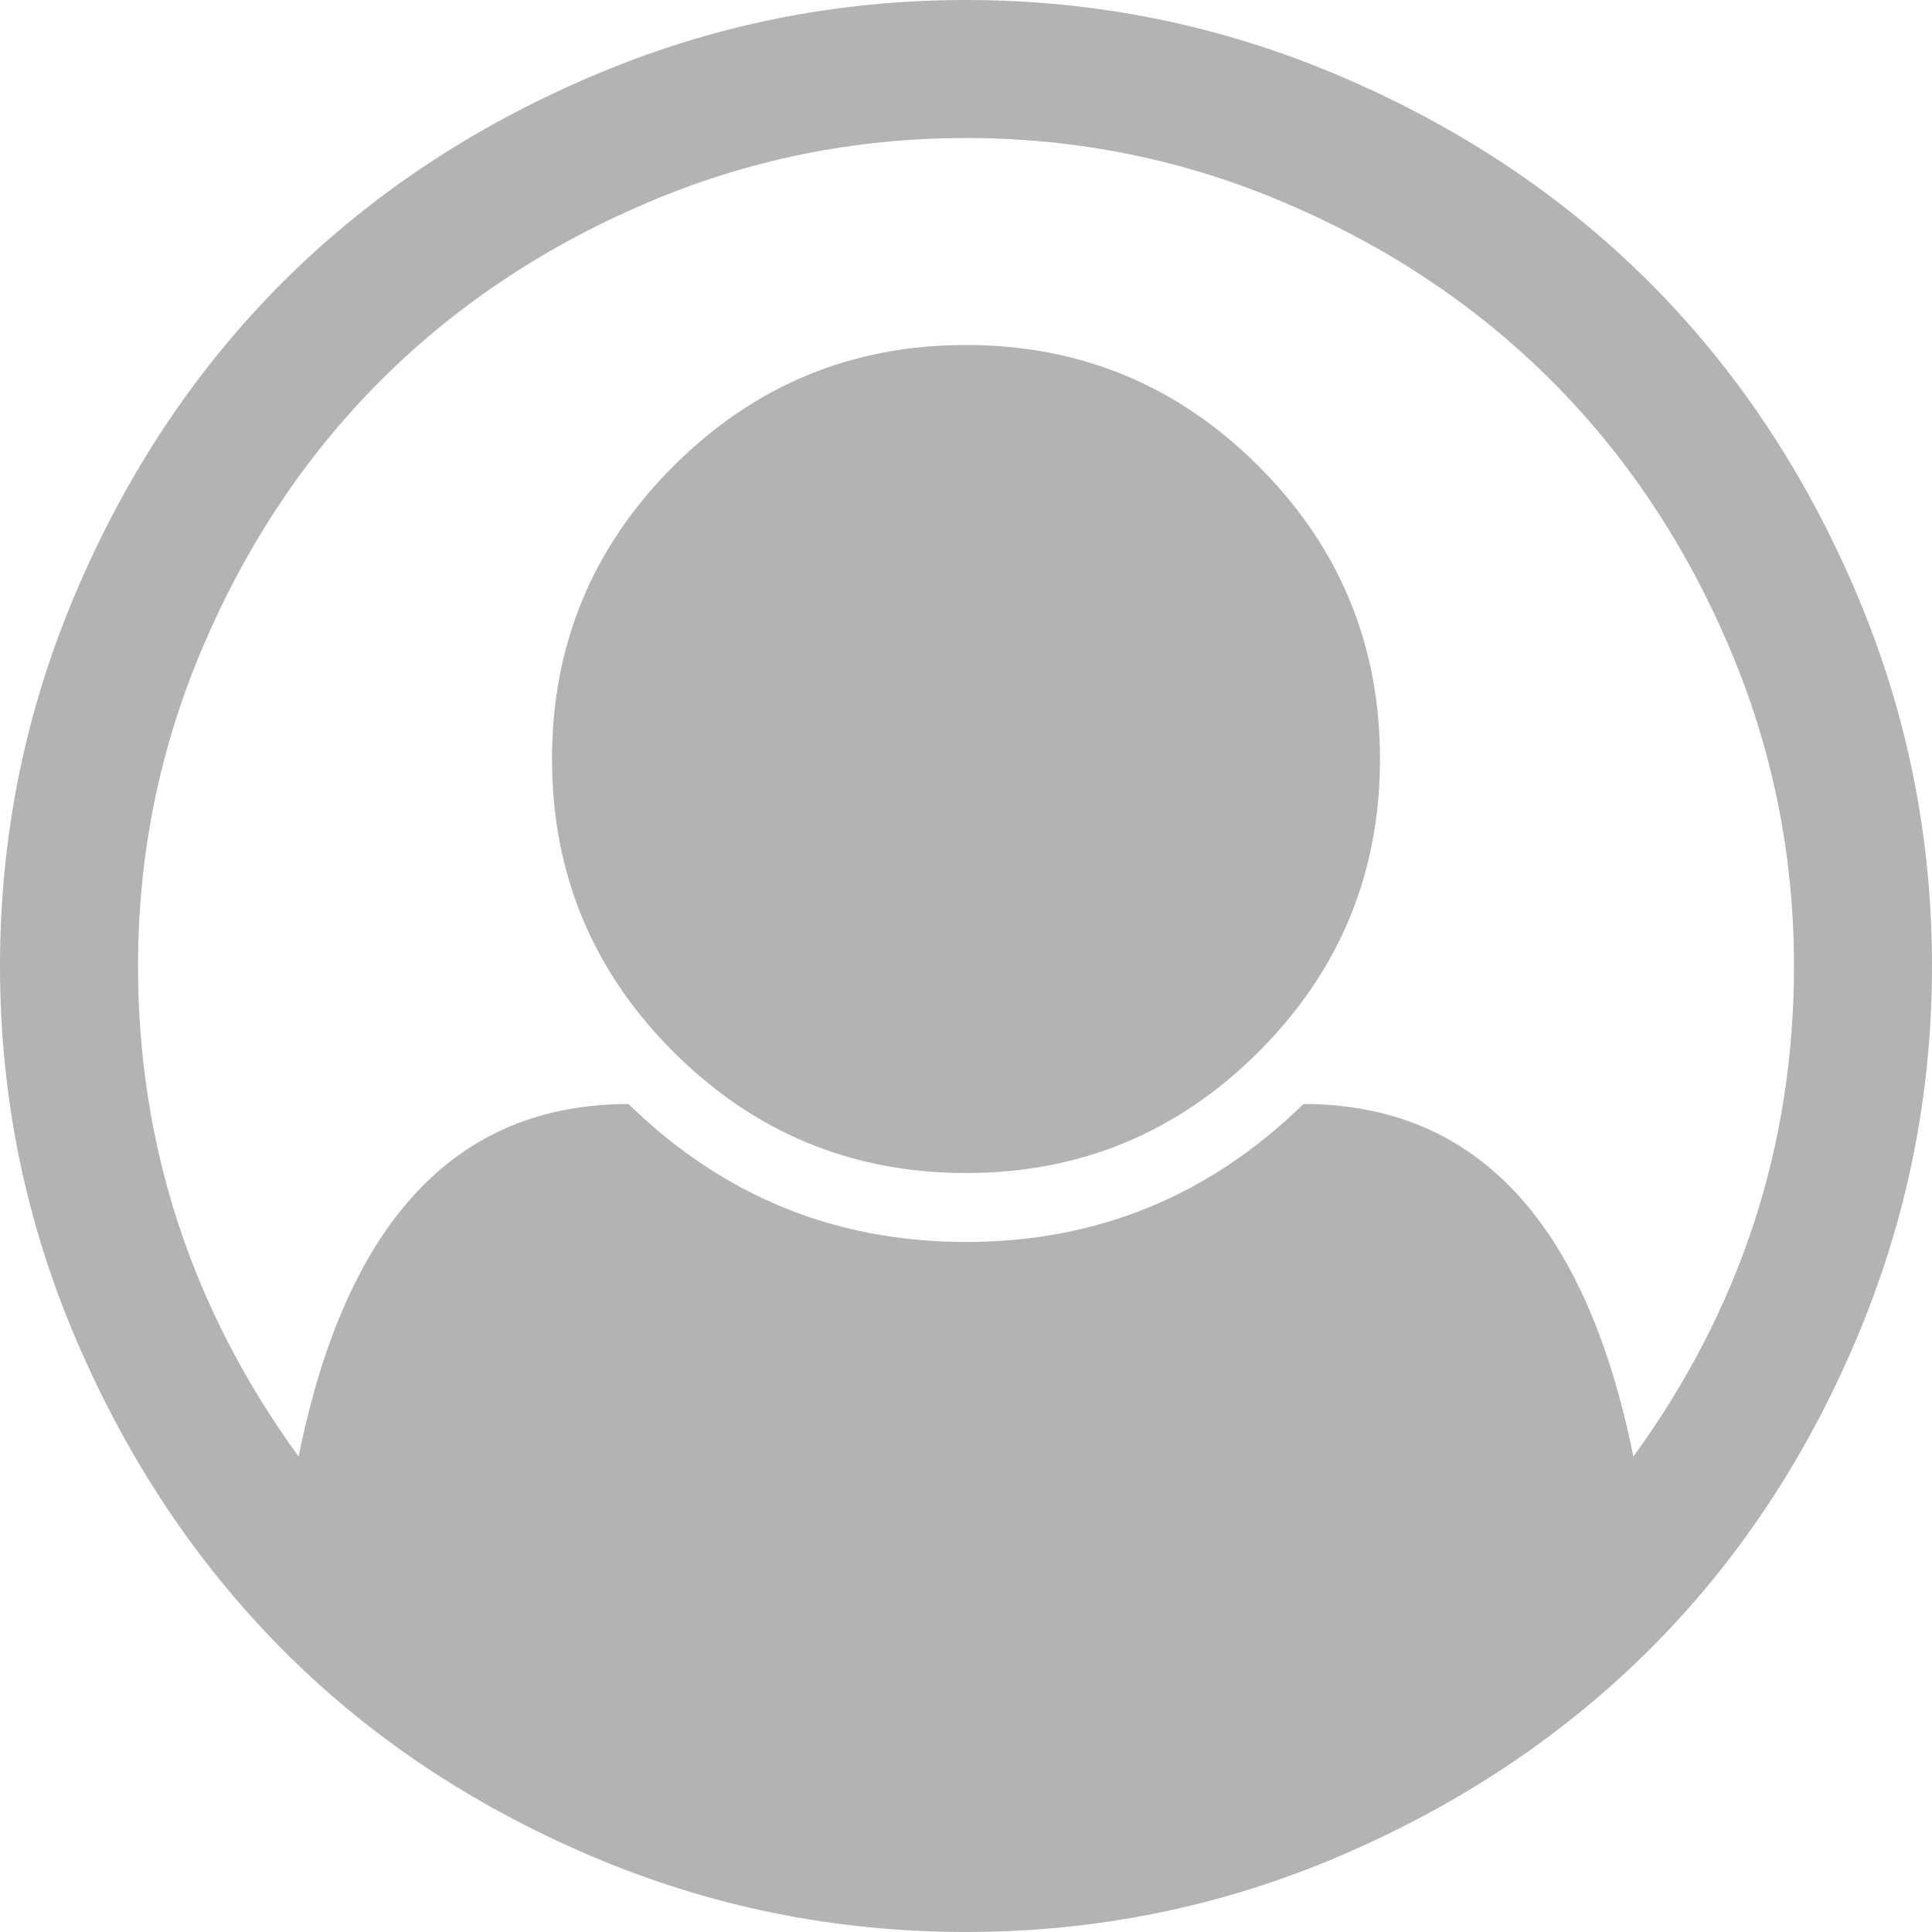
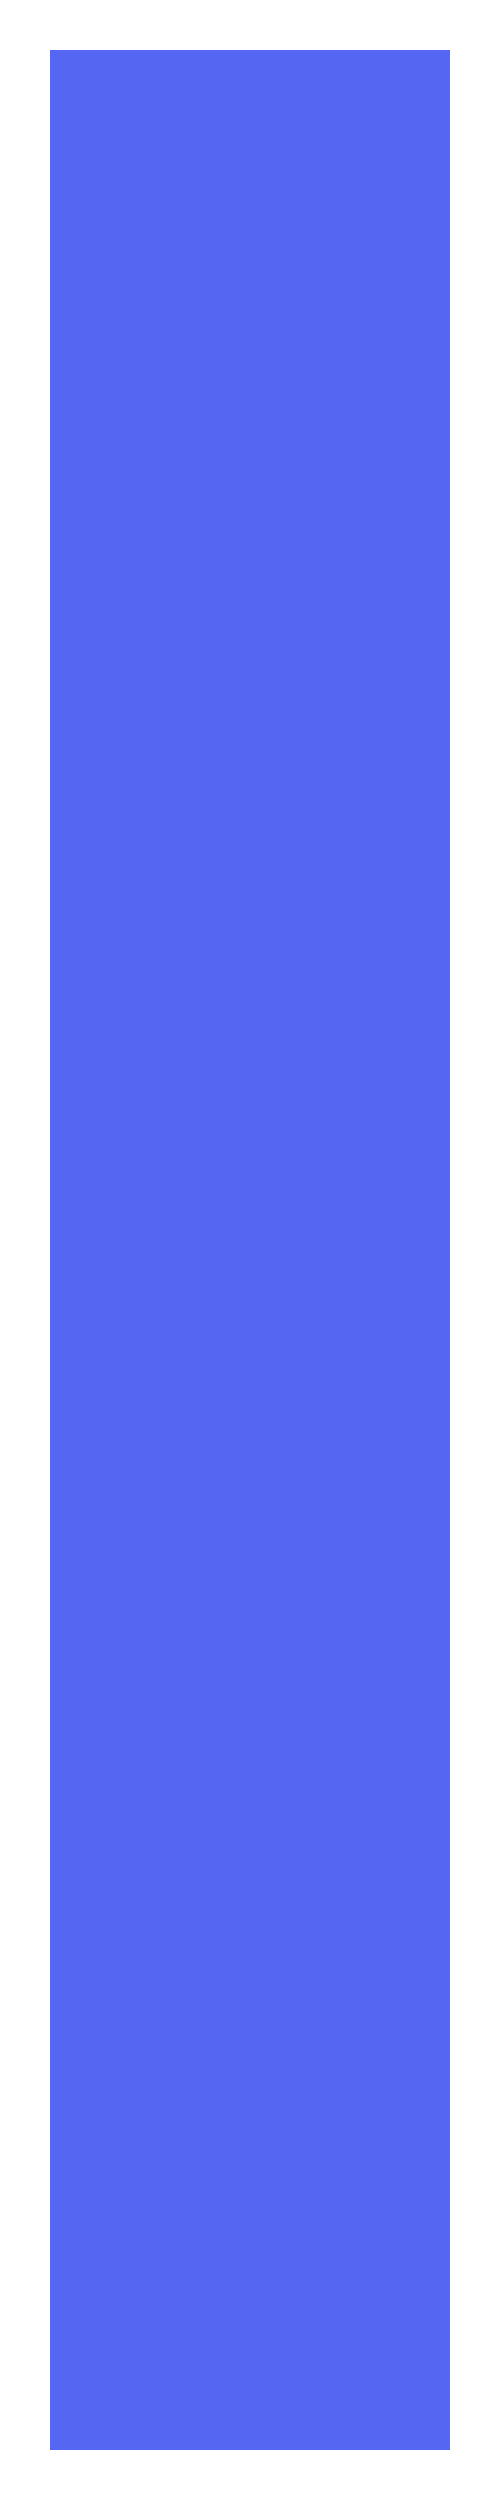
- <svg xmlns="http://www.w3.org/2000/svg" version="1.1" width="25px" height="25px">
-   <g transform="matrix(1 0 0 1 -50 -265 )">
-     <path d="M 7.645 0.991  C 9.189 0.33  10.807 0  12.5 0  C 14.193 0  15.811 0.33  17.355 0.991  C 18.899 1.651  20.229 2.539  21.345 3.655  C 22.461 4.771  23.349 6.101  24.009 7.645  C 24.67 9.189  25 10.807  25 12.5  C 25 14.183  24.672 15.797  24.016 17.341  C 23.361 18.885  22.475 20.215  21.359 21.331  C 20.243 22.447  18.913 23.338  17.369 24.003  C 15.825 24.668  14.202 25  12.5 25  C 10.798 25  9.175 24.67  7.631 24.009  C 6.087 23.349  4.76 22.459  3.648 21.338  C 2.537 20.217  1.651 18.887  0.991 17.348  C 0.33 15.809  0 14.193  0 12.5  C 0 10.807  0.33 9.189  0.991 7.645  C 1.651 6.101  2.539 4.771  3.655 3.655  C 4.771 2.539  6.101 1.651  7.645 0.991  Z M 16.867 14.286  C 19.099 14.286  20.522 15.806  21.136 18.848  C 22.521 16.941  23.214 14.825  23.214 12.5  C 23.214 11.049  22.931 9.663  22.363 8.343  C 21.796 7.022  21.033 5.883  20.075 4.925  C 19.117 3.967  17.978 3.204  16.657 2.637  C 15.337 2.069  13.951 1.786  12.5 1.786  C 11.049 1.786  9.663 2.069  8.343 2.637  C 7.022 3.204  5.883 3.967  4.925 4.925  C 3.967 5.883  3.204 7.022  2.637 8.343  C 2.069 9.663  1.786 11.049  1.786 12.5  C 1.786 14.825  2.479 16.941  3.864 18.848  C 4.478 15.806  5.901 14.286  8.133 14.286  C 9.352 15.476  10.807 16.071  12.5 16.071  C 14.193 16.071  15.648 15.476  16.867 14.286  Z M 16.288 13.609  C 17.334 12.563  17.857 11.3  17.857 9.821  C 17.857 8.343  17.334 7.08  16.288 6.034  C 15.241 4.987  13.979 4.464  12.5 4.464  C 11.021 4.464  9.759 4.987  8.712 6.034  C 7.666 7.08  7.143 8.343  7.143 9.821  C 7.143 11.3  7.666 12.563  8.712 13.609  C 9.759 14.655  11.021 15.179  12.5 15.179  C 13.979 15.179  15.241 14.655  16.288 13.609  Z " fill-rule="nonzero" fill="#000000" stroke="none" fill-opacity="0.298" transform="matrix(1 0 0 1 50 265 )" />
+ <svg xmlns="http://www.w3.org/2000/svg" version="1.1" width="10px" height="50px">
+   <g transform="matrix(1 0 0 1 0 -152 )">
+     <path d="M 1 153  L 9 153  L 9 201  L 1 201  L 1 153  Z " fill-rule="nonzero" fill="#5566f3" stroke="none" />
  </g>
</svg>
